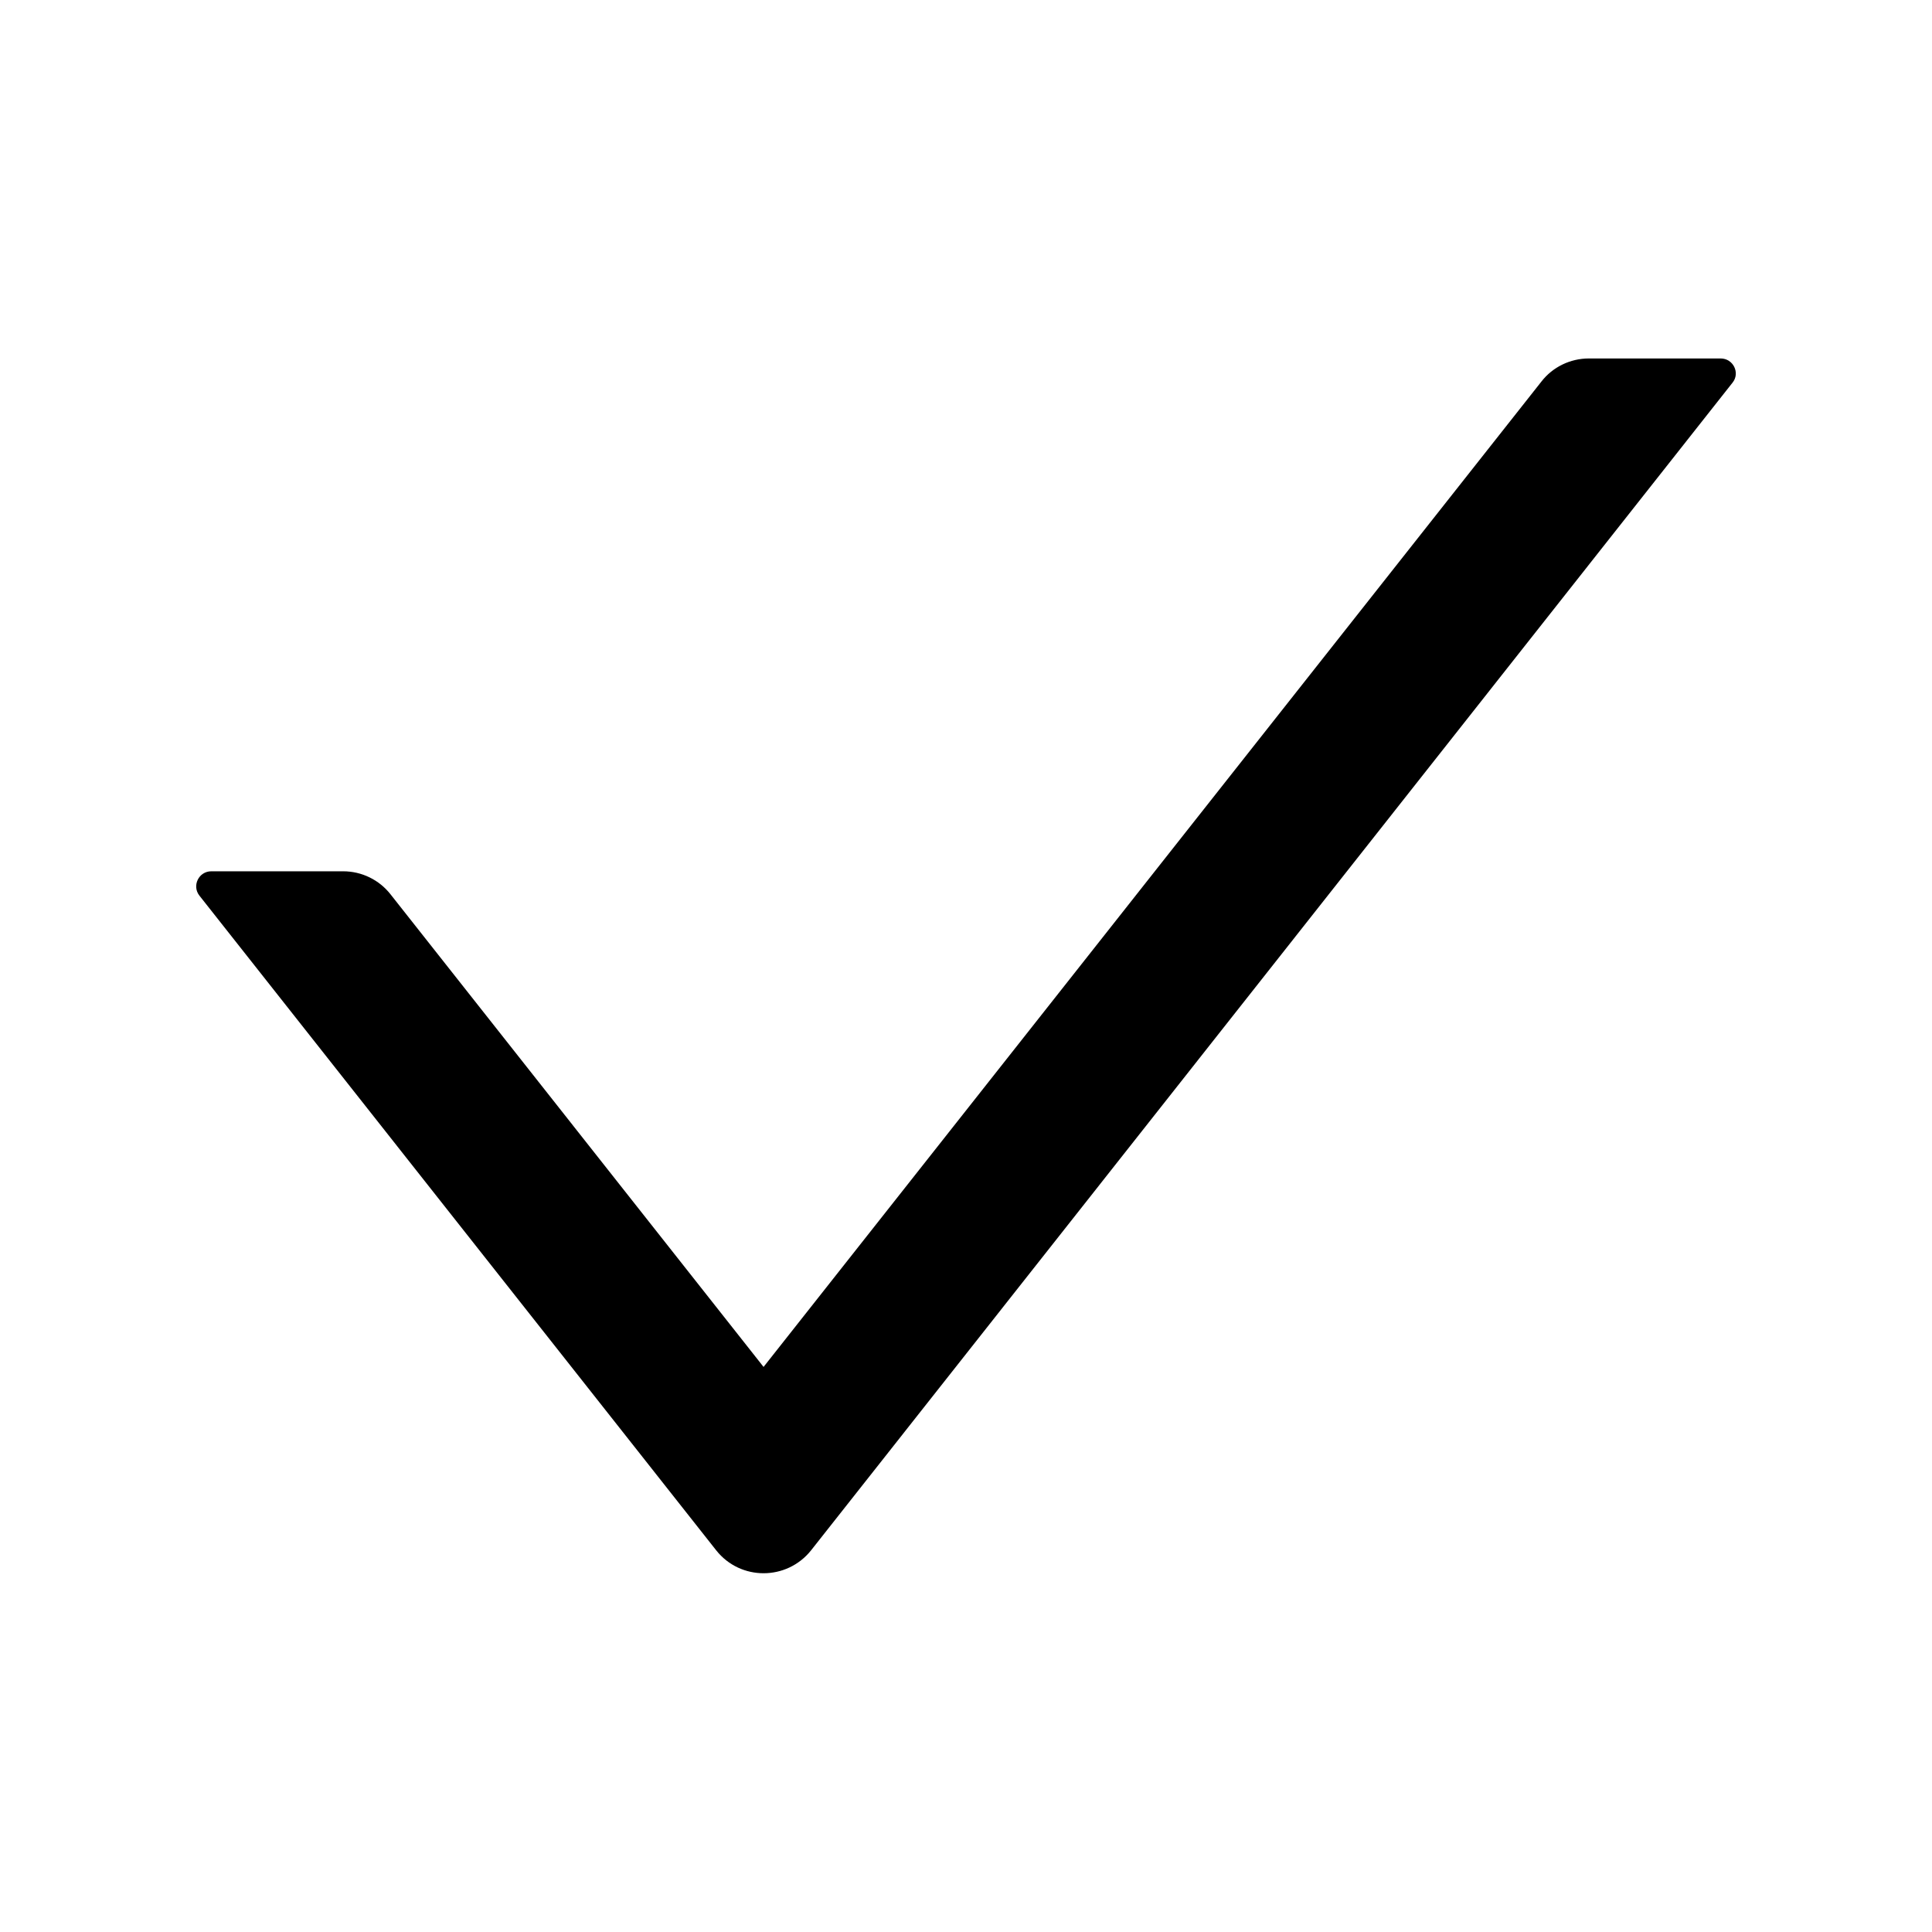
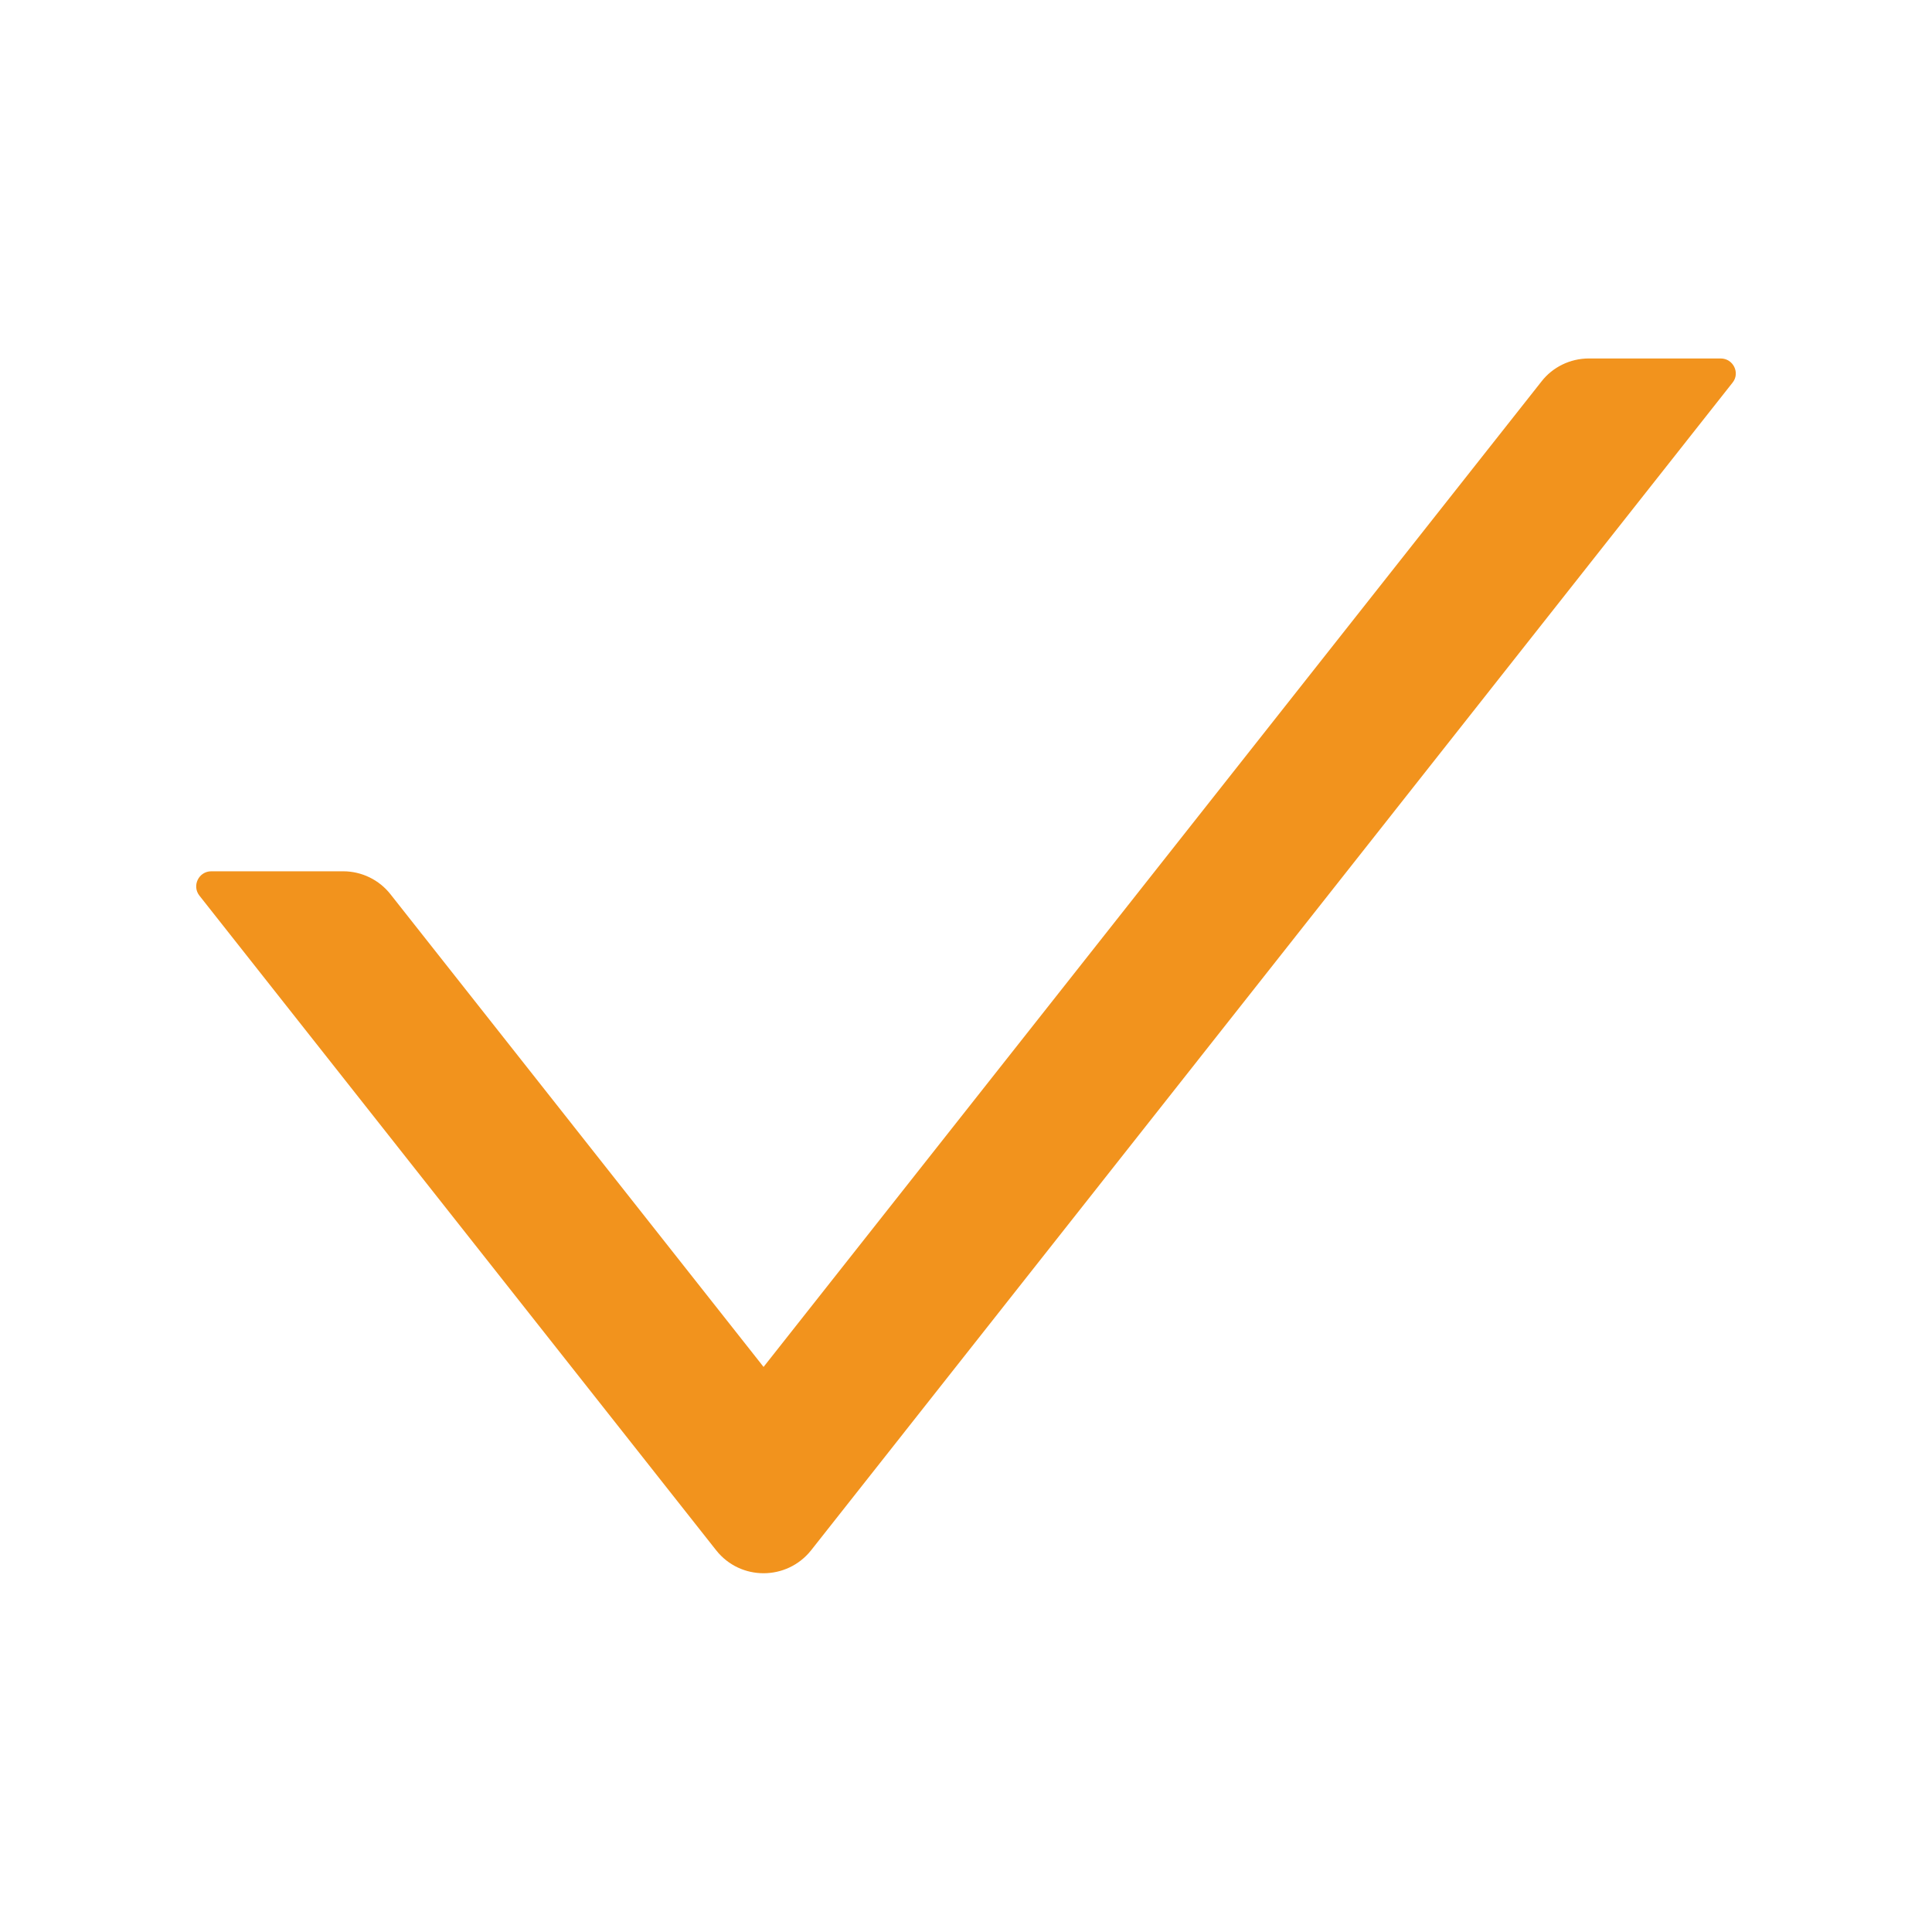
<svg xmlns="http://www.w3.org/2000/svg" width="50" height="50" viewBox="0 0 50 50" fill="none">
-   <path d="M44.531 9.277H41.118C40.64 9.277 40.185 9.497 39.893 9.873L19.761 35.376L10.107 23.145C9.961 22.959 9.775 22.809 9.563 22.706C9.351 22.603 9.118 22.549 8.882 22.549H5.469C5.142 22.549 4.961 22.925 5.161 23.179L18.535 40.122C19.16 40.913 20.361 40.913 20.991 40.122L44.839 9.902C45.039 9.653 44.858 9.277 44.531 9.277Z" fill="black" />
+   <path d="M44.531 9.277H41.118C40.64 9.277 40.185 9.497 39.893 9.873L19.761 35.376L10.107 23.145C9.961 22.959 9.775 22.809 9.563 22.706C9.351 22.603 9.118 22.549 8.882 22.549H5.469C5.142 22.549 4.961 22.925 5.161 23.179L18.535 40.122C19.16 40.913 20.361 40.913 20.991 40.122L44.839 9.902C45.039 9.653 44.858 9.277 44.531 9.277Z" fill="#f2931d" />
</svg>
